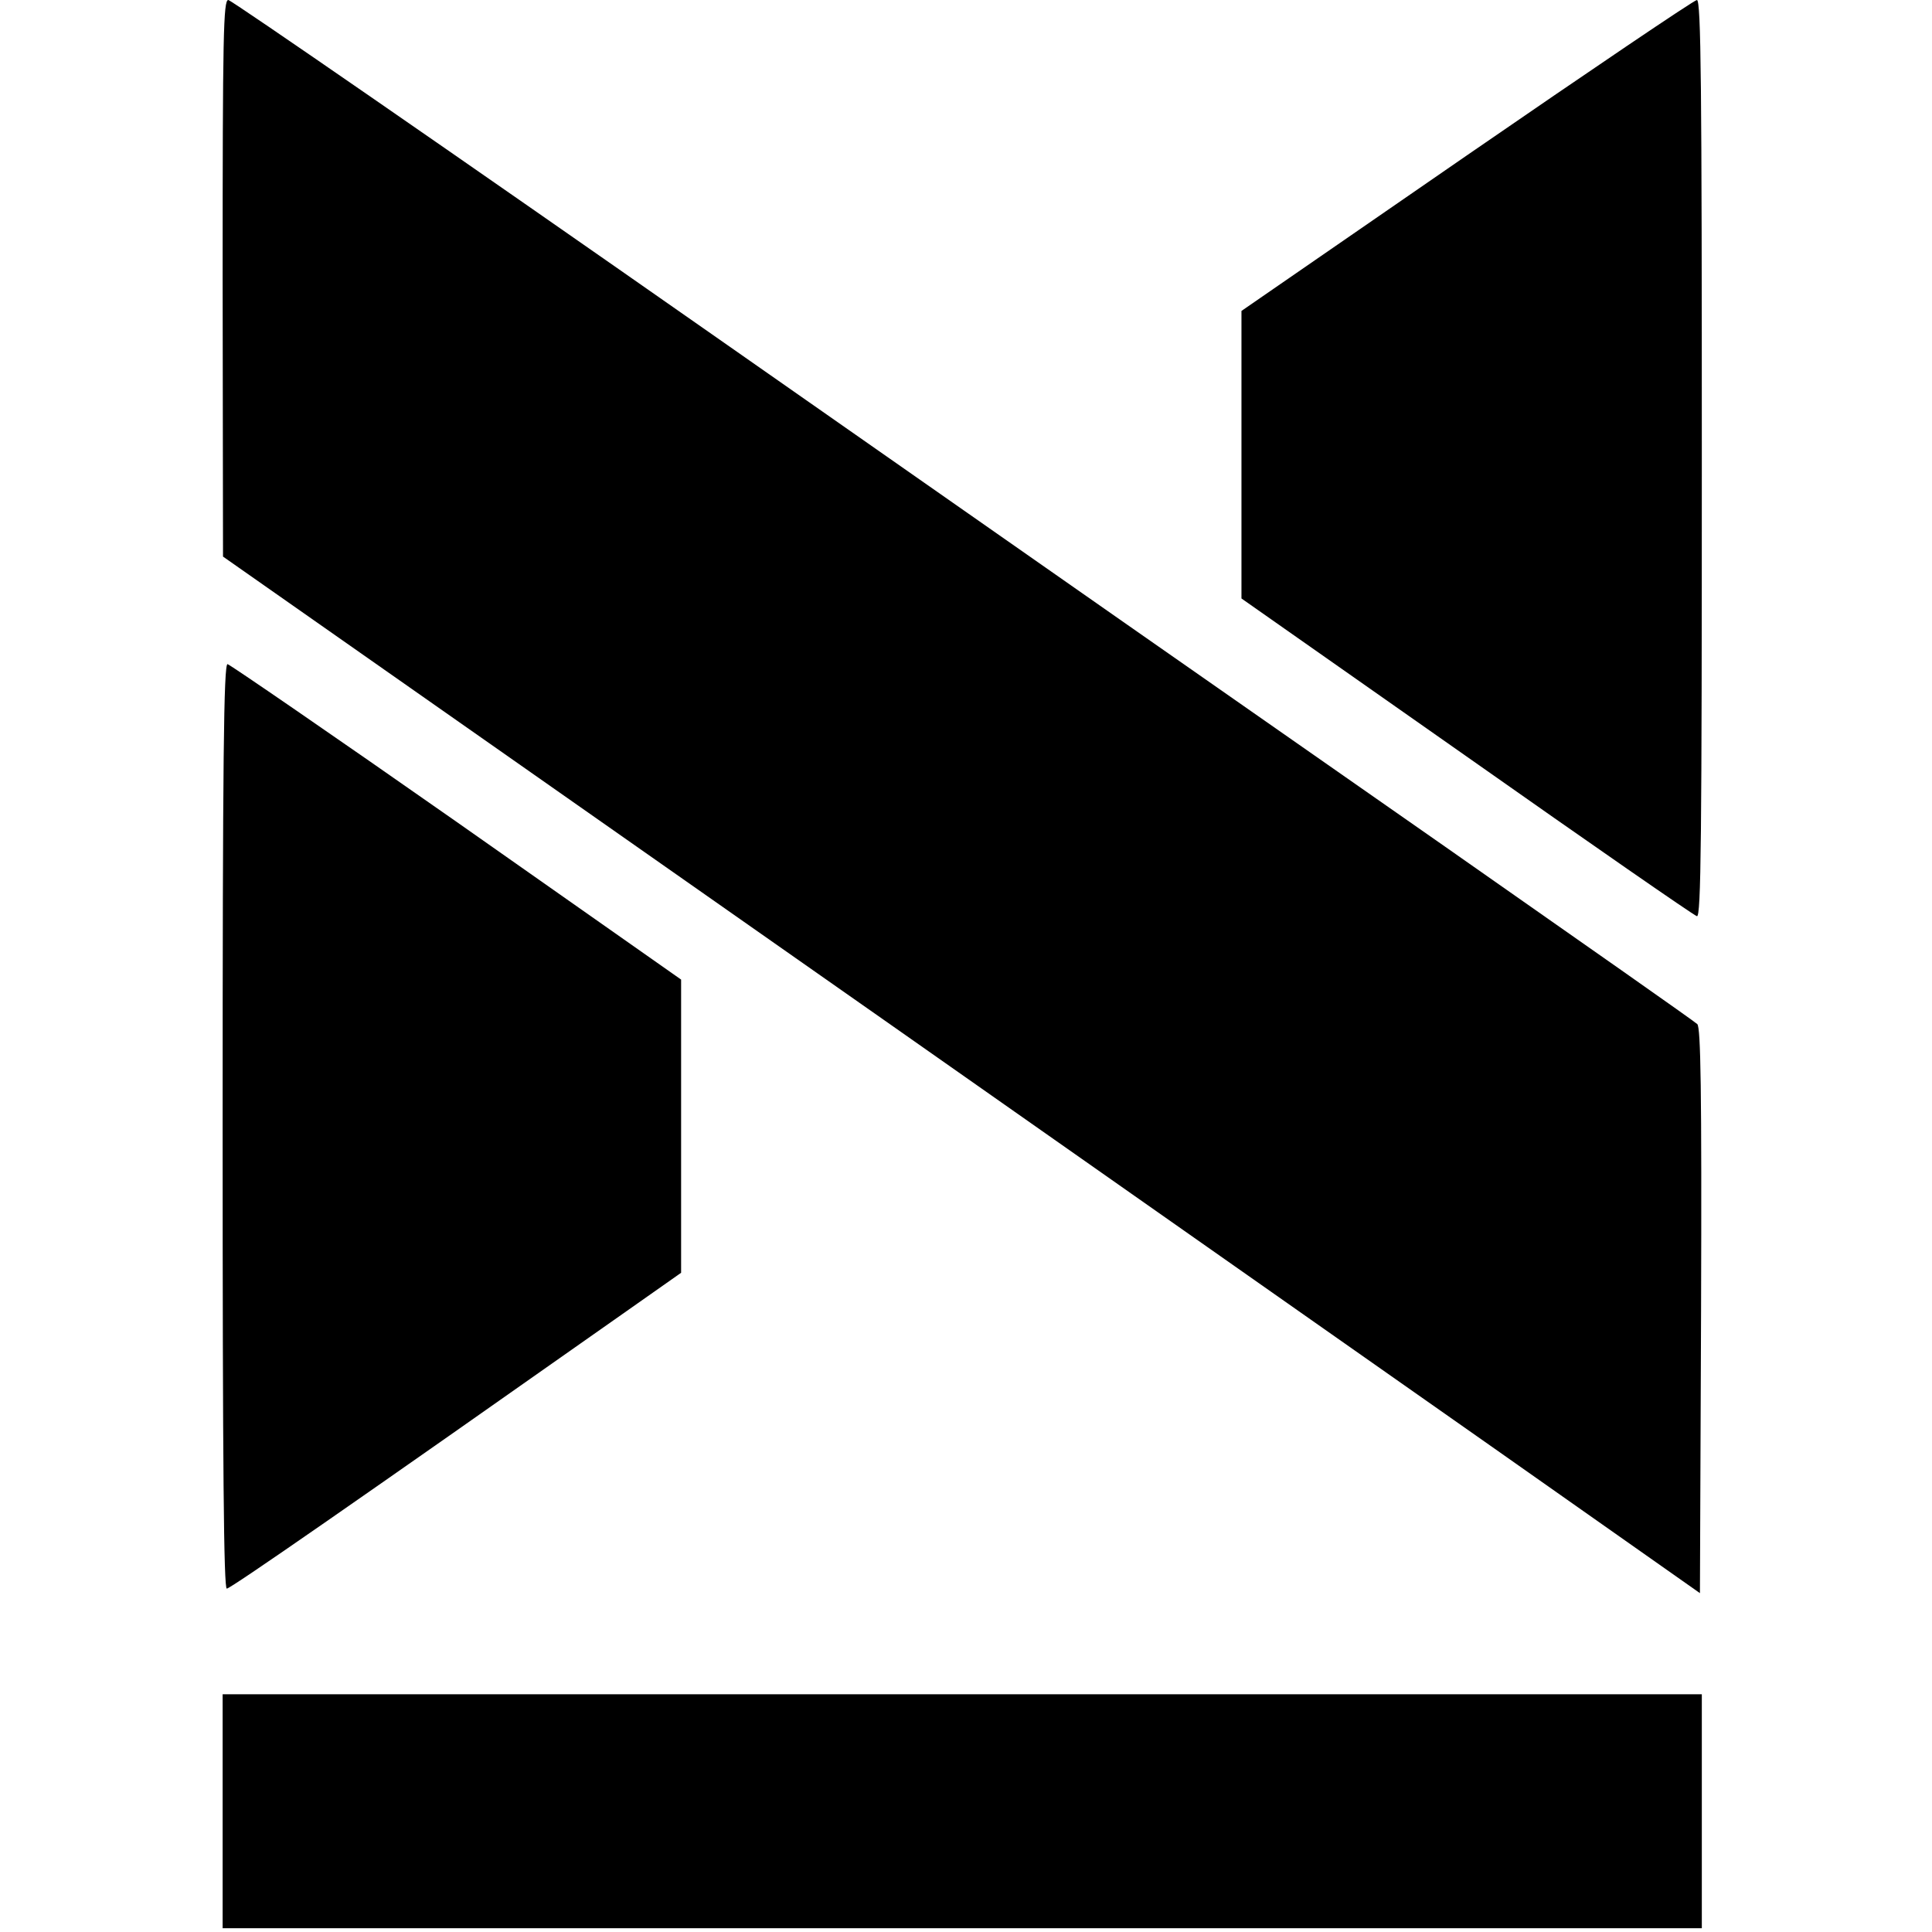
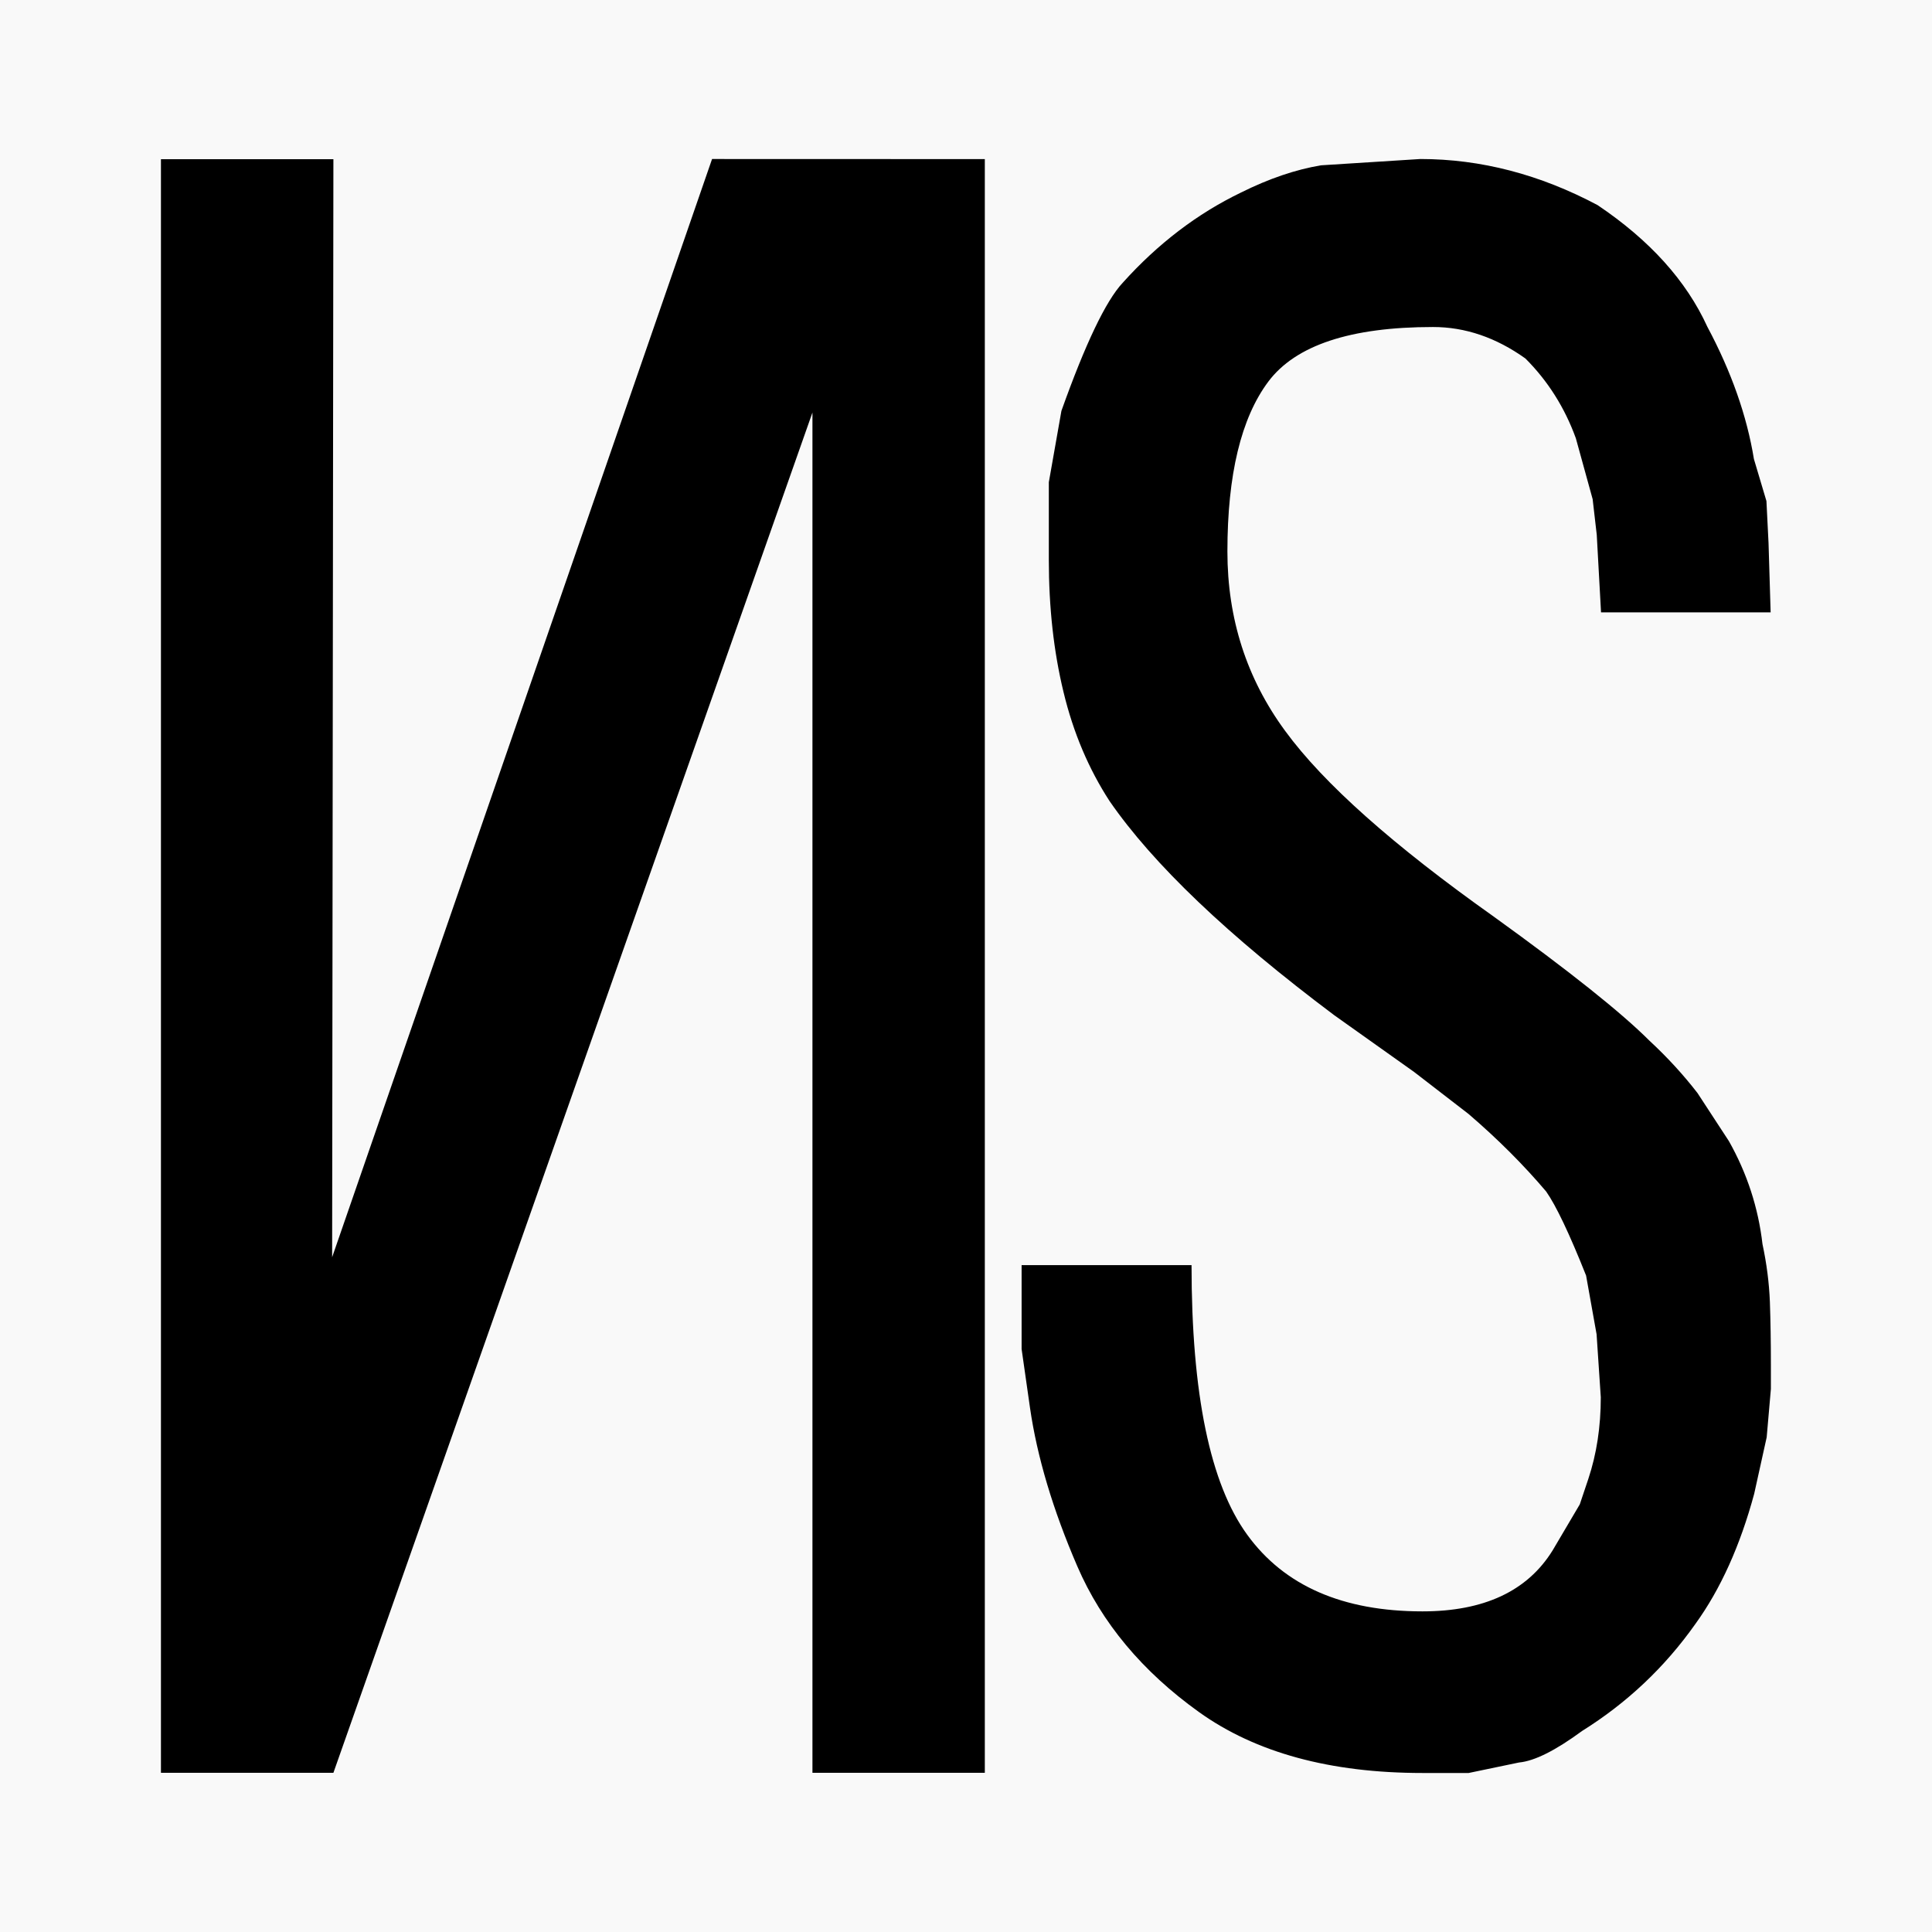
- <svg xmlns="http://www.w3.org/2000/svg" version="1.0" width="512pt" height="512pt" viewBox="0 0 512 512" preserveAspectRatio="xMidYMid meet">
-   <g transform="translate(0,512) scale(0.1,-0.1)" fill="#000000" stroke="none">
-     <path d="M590 4383 l1 -738 756 -530 c698 -489 1151 -807 2618 -1837 l540 -380 3 748 c2 590 -1 751 -10 760 -7 7 -308 218 -668 470 -360 251 -1230 859 -1933 1351 -702 491 -1284 893 -1292 893 -13 0 -15 -92 -15 -737z" />
-     <path d="M3887 4708 l-597 -412 0 -381 0 -381 597 -419 c328 -231 602 -421 610 -423 11 -3 13 204 13 1212 0 987 -2 1216 -13 1216 -7 0 -282 -186 -610 -412z" />
-     <path d="M590 2135 c0 -910 3 -1225 11 -1225 10 0 343 231 1049 728 l155 109 0 389 0 388 -595 418 c-327 229 -601 417 -607 418 -10 0 -13 -251 -13 -1225z" />
-     <path d="M590 320 l0 -310 1960 0 1960 0 0 310 0 310 -1960 0 -1960 0 0 -310z" />
+ <svg xmlns="http://www.w3.org/2000/svg" version="1.1" id="Layer_1" x="0px" y="0px" width="23px" height="23px" viewBox="138.5 138.5 23 23" enable-background="new 138.5 138.5 23 23" xml:space="preserve">
+   <g id="Layer_2">
+     <rect x="138.5" y="138.5" fill="#F9F9F9" width="23" height="23" />
+   </g>
+   <g id="Layer_1_1_">
+     <path d="M150.225,159.605h-2.053v-16.194l-5.703,16.194h-2.053v-19.21h2.053l-0.015,13.072l4.523-13.074l3.247,0.001V159.605   L150.225,159.605z" />
+     <path d="M157.56,145.791l-0.051-0.924l-0.049-0.425l-0.2-0.725c-0.133-0.366-0.334-0.683-0.6-0.949   c-0.35-0.25-0.717-0.375-1.1-0.375c-0.983,0-1.636,0.217-1.961,0.65c-0.324,0.433-0.487,1.108-0.487,2.023   c0,0.799,0.229,1.512,0.688,2.136c0.457,0.625,1.285,1.361,2.484,2.211c0.9,0.649,1.517,1.141,1.85,1.474   c0.216,0.2,0.407,0.409,0.574,0.625l0.375,0.574c0.216,0.384,0.349,0.792,0.399,1.225c0.05,0.233,0.079,0.462,0.088,0.687   c0.008,0.225,0.012,0.479,0.012,0.762v0.275l-0.05,0.575l-0.149,0.674c-0.167,0.617-0.4,1.134-0.7,1.549   c-0.366,0.518-0.816,0.941-1.349,1.274c-0.316,0.232-0.566,0.358-0.75,0.375l-0.6,0.125h-0.549c-1.1,0-1.986-0.242-2.661-0.725   c-0.674-0.483-1.158-1.062-1.449-1.736s-0.479-1.304-0.563-1.886l-0.1-0.7v-0.999h2.023c0,1.532,0.221,2.603,0.663,3.21   c0.441,0.608,1.137,0.912,2.086,0.912c0.732,0,1.249-0.241,1.549-0.725l0.324-0.549l0.101-0.301c0.1-0.3,0.149-0.624,0.149-0.974   l-0.05-0.75l-0.125-0.699c-0.199-0.5-0.358-0.833-0.475-1c-0.267-0.315-0.575-0.624-0.925-0.924l-0.648-0.5l-0.95-0.675   c-1.266-0.949-2.156-1.798-2.674-2.548c-0.249-0.383-0.433-0.816-0.549-1.299c-0.117-0.482-0.175-1.007-0.175-1.574v-0.924   l0.15-0.85c0.285-0.799,0.528-1.308,0.729-1.524c0.419-0.466,0.889-0.824,1.407-1.074c0.335-0.167,0.654-0.275,0.955-0.325   l1.182-0.075c0.72,0,1.424,0.184,2.11,0.549c0.62,0.417,1.056,0.899,1.307,1.449c0.285,0.534,0.47,1.058,0.554,1.574l0.149,0.5   l0.025,0.5l0.025,0.825H157.56z" />
  </g>
</svg>
